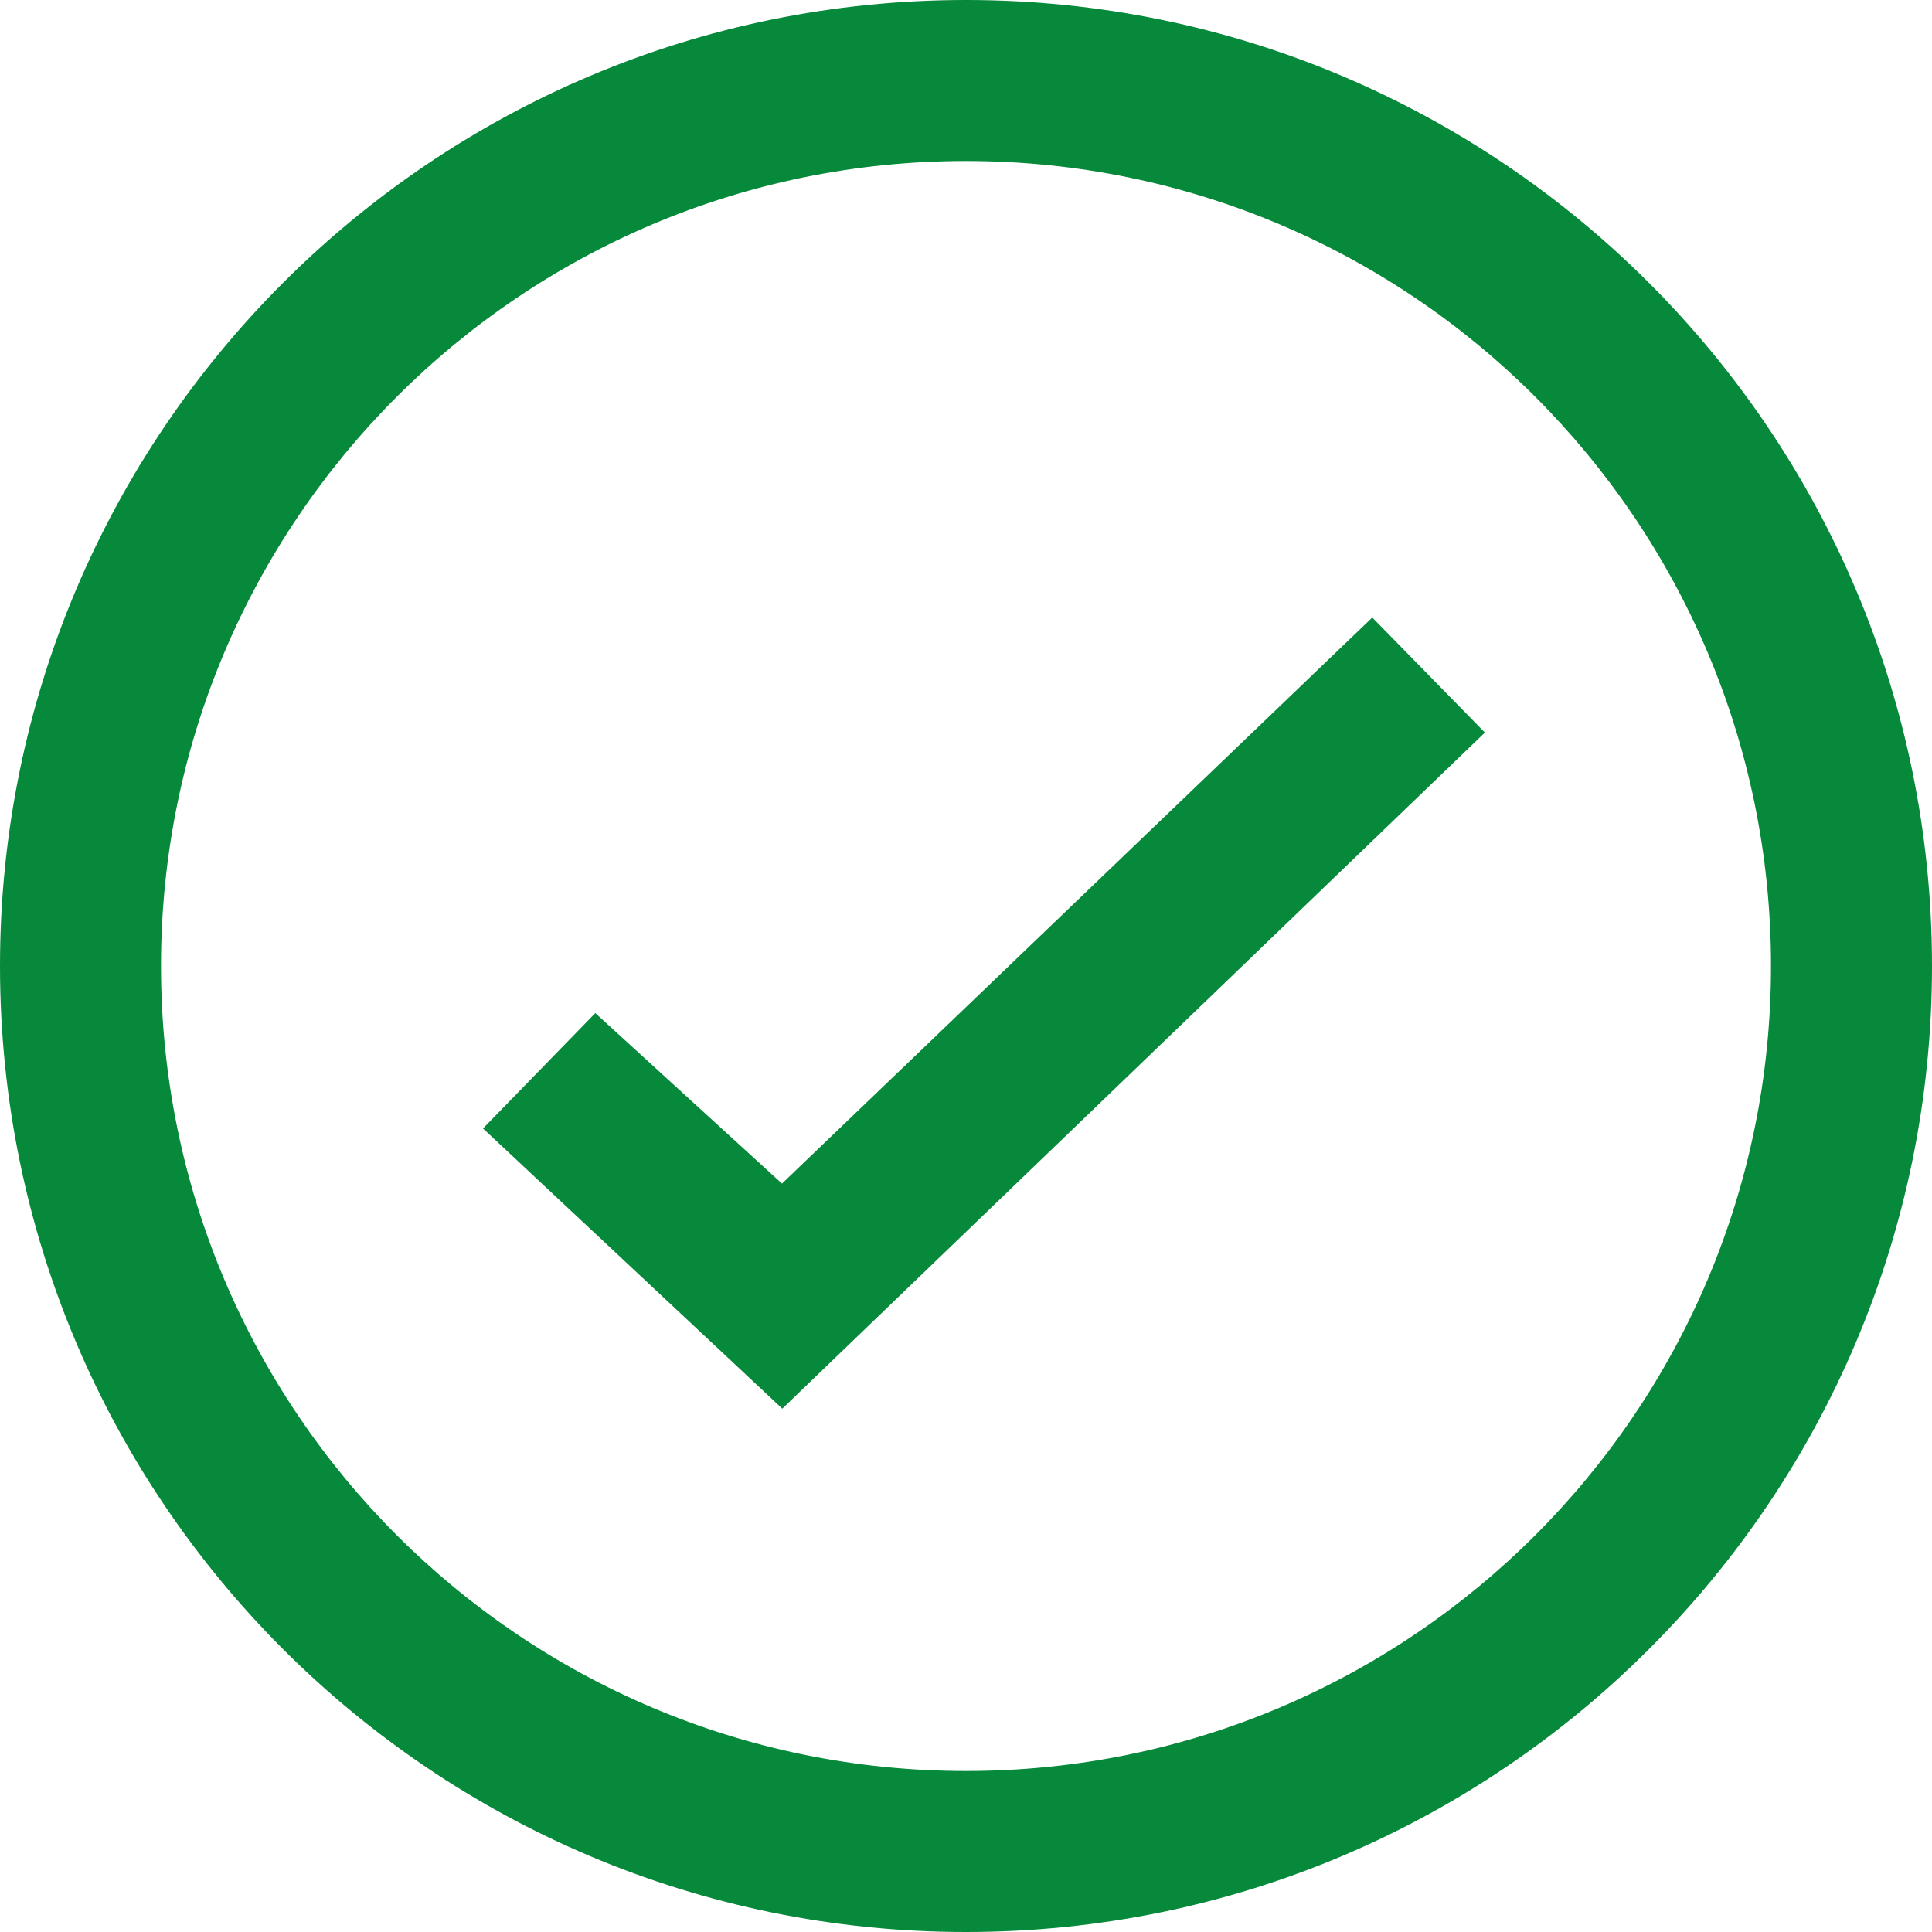
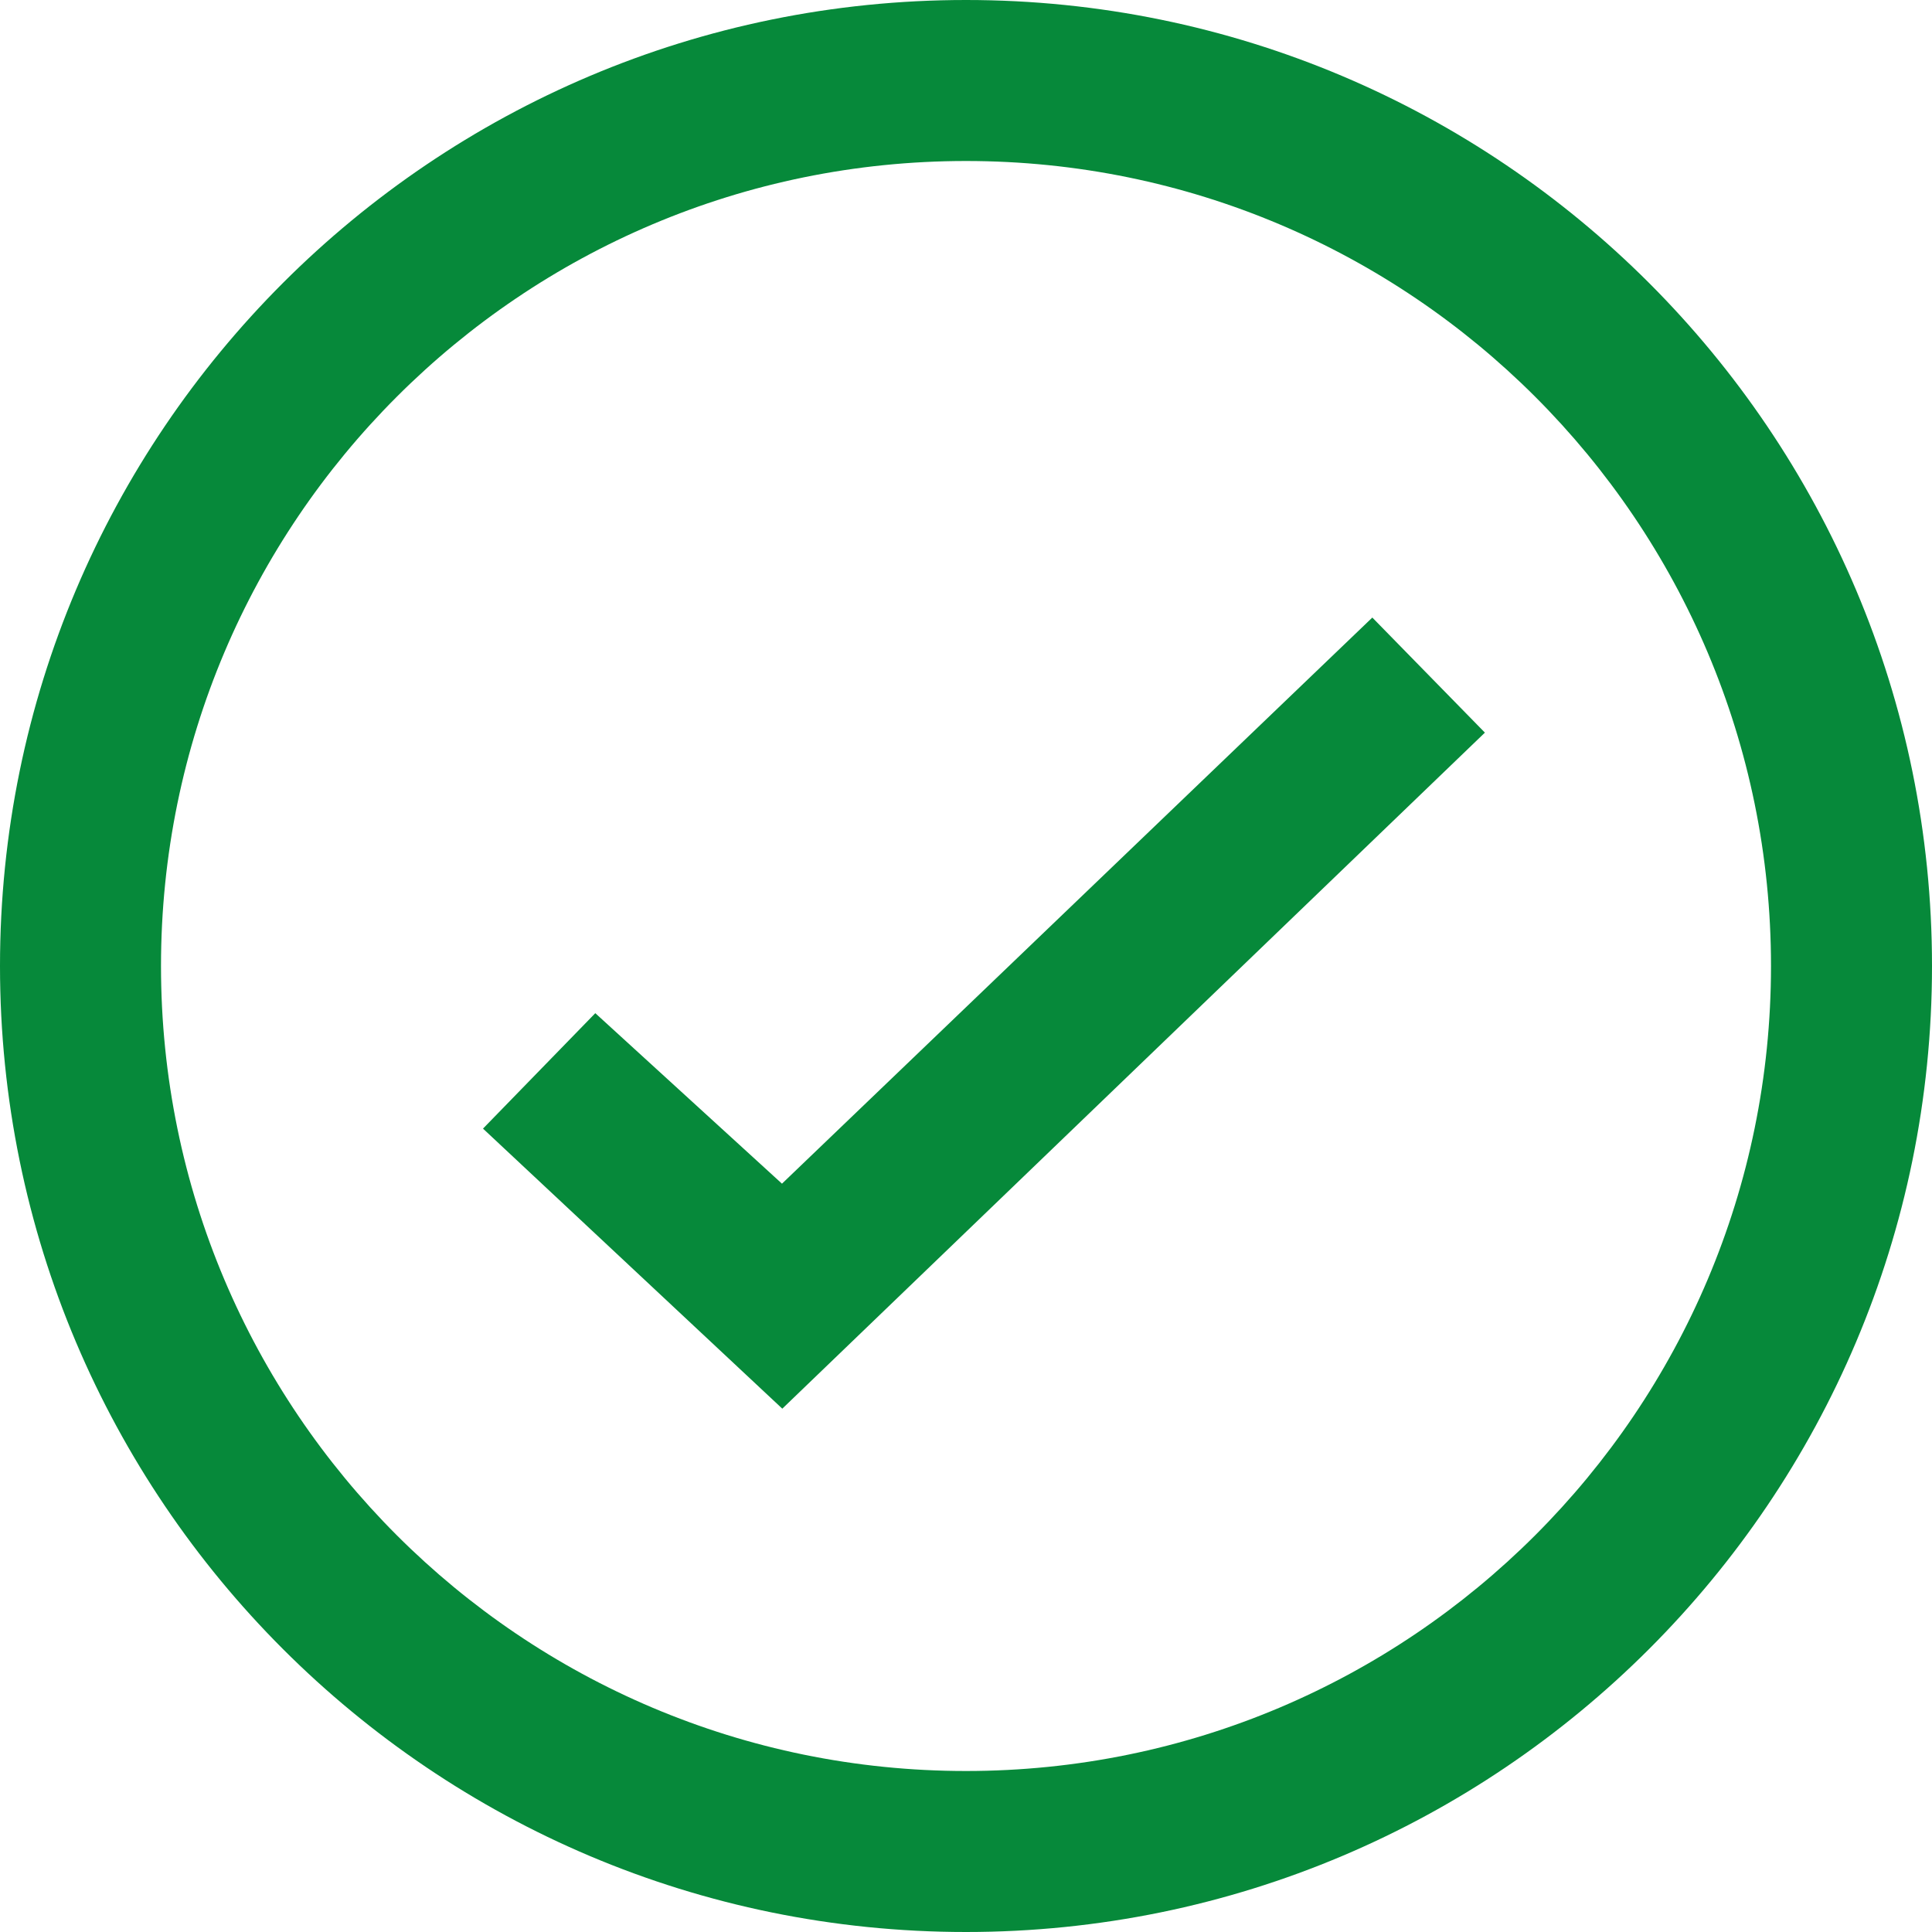
- <svg xmlns="http://www.w3.org/2000/svg" width="24" height="24" viewBox="0 0 24 24" fill="none">
-   <path fill-rule="evenodd" clip-rule="evenodd" d="M12 0C18.627 0 24 5.373 24 12C24 18.627 18.627 24 12 24C5.373 24 0 18.627 0 12C0 5.373 5.373 0 12 0ZM12 2C6.477 2 2 6.477 2 12C2 17.523 6.477 22 12 22C17.523 22 22 17.523 22 12C22 6.477 17.523 2 12 2ZM17.047 7.671L18.446 9.1L9.718 17.499L6 14.018L7.395 12.585L9.714 14.703L17.047 7.671Z" fill="#06893A" />
+ <svg xmlns="http://www.w3.org/2000/svg" width="24" height="24" fill="none">
+   <path fill-rule="evenodd" clip-rule="evenodd" d="M12 0c6.627 0 12 5.373 12 12s-5.373 12-12 12S0 18.627 0 12 5.373 0 12 0zm0 2C6.477 2 2 6.477 2 12s4.477 10 10 10 10-4.477 10-10S17.523 2 12 2zm5.047 5.671l1.399 1.43-8.728 8.398L6 14.02l1.395-1.434 2.319 2.118 7.333-7.032z" fill="#06893A" />
</svg>
